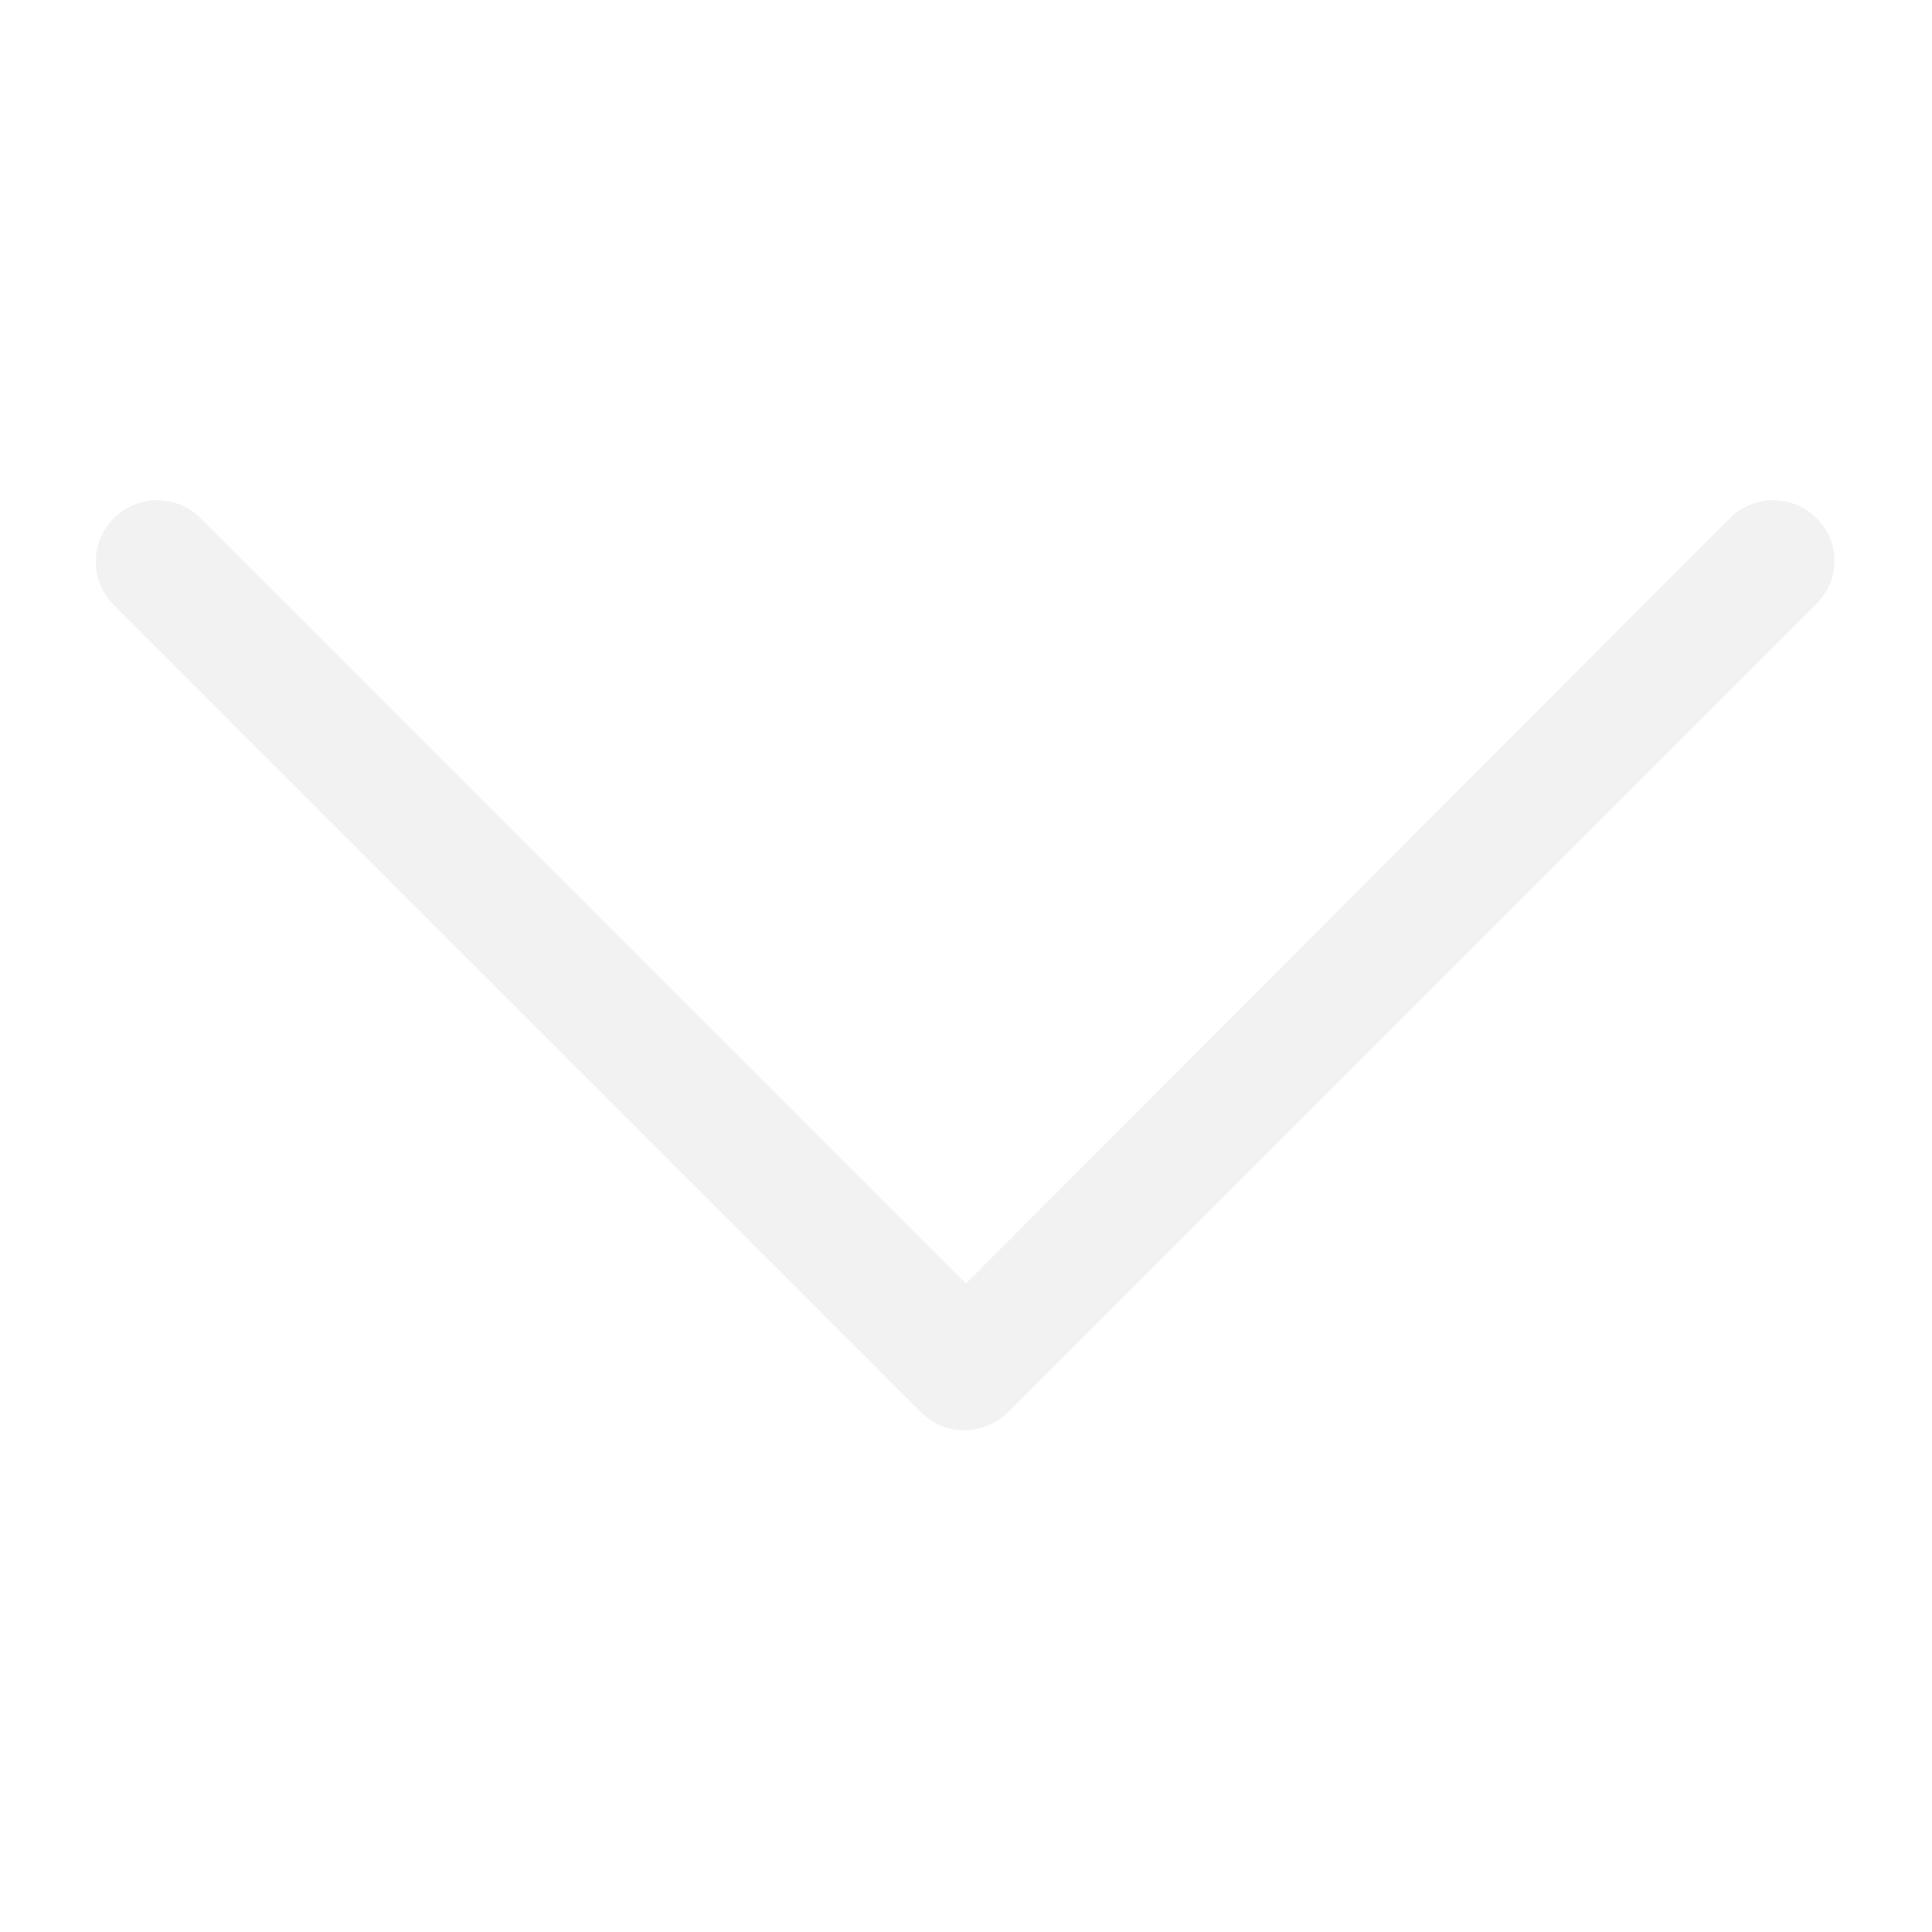
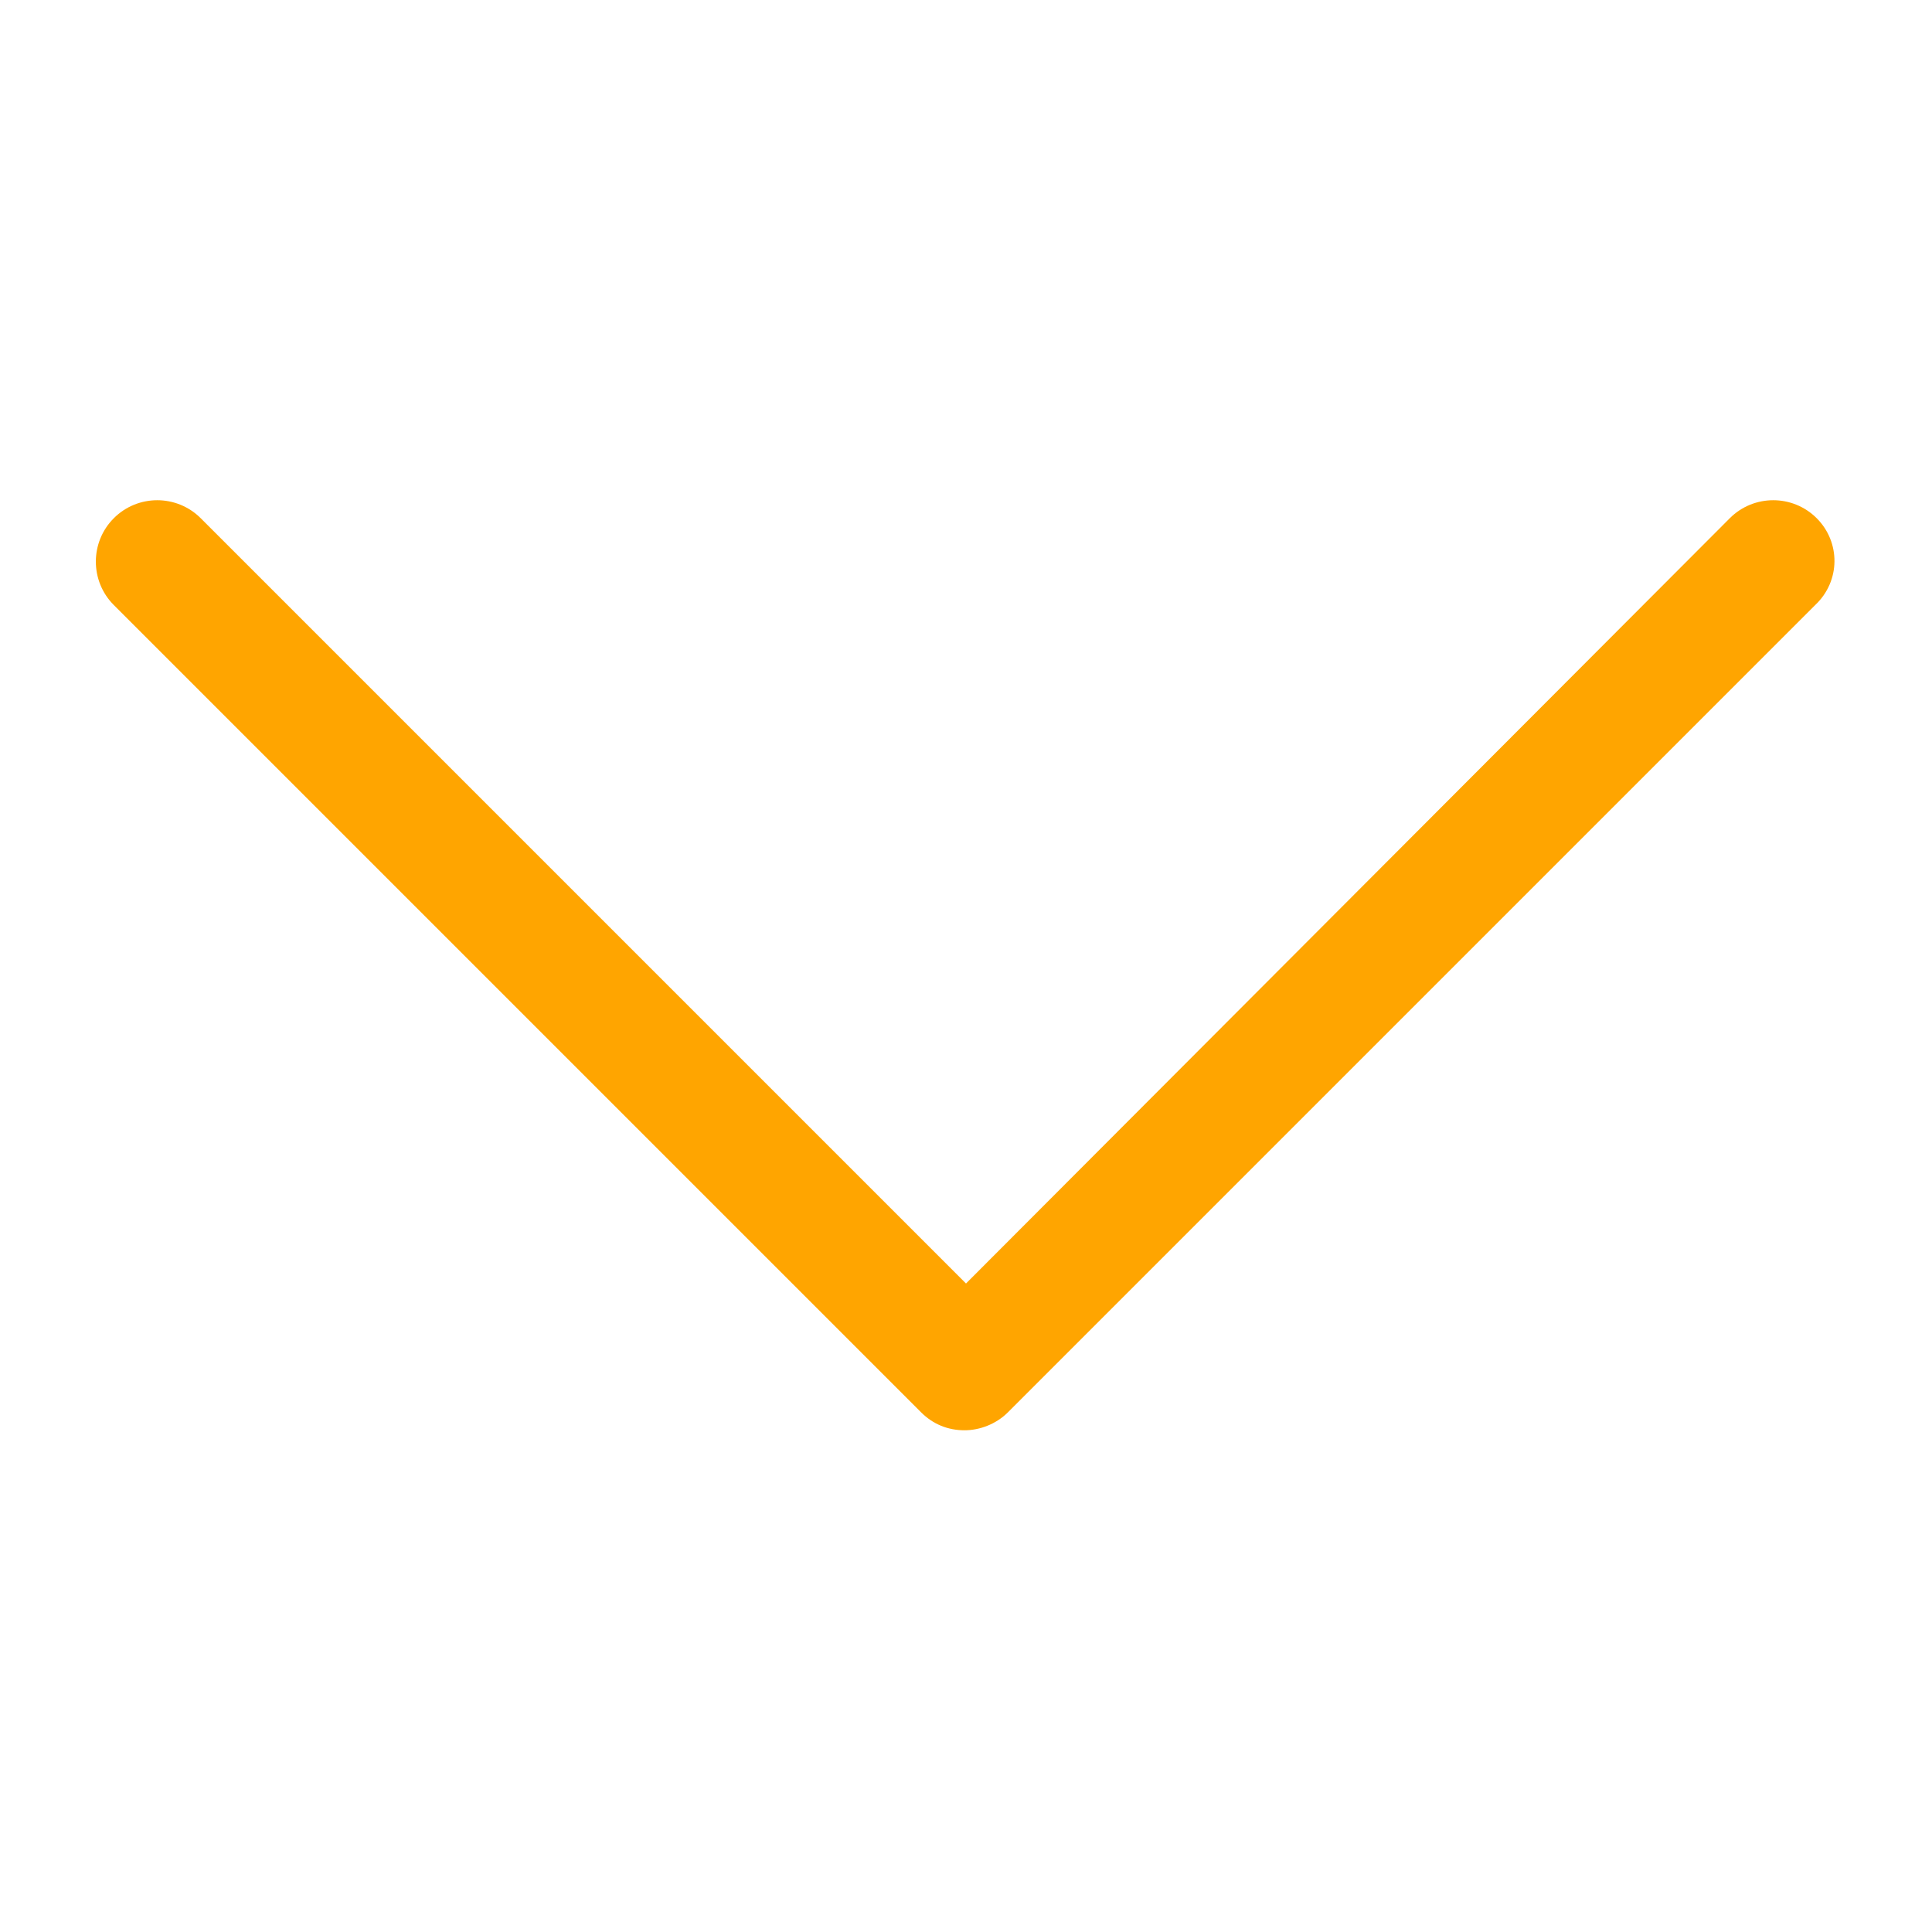
<svg xmlns="http://www.w3.org/2000/svg" viewBox="0 0 129 129">
-   <path d="M121.3 34.6c-1.6-1.6-4.2-1.6-5.8 0l-51 51.1-51.1-51.1c-1.6-1.6-4.2-1.6-5.8 0-1.6 1.6-1.6 4.2 0 5.8l53.9 53.9c.8.8 1.8 1.2 2.9 1.2 1 0 2.1-.4 2.9-1.2l53.9-53.9c1.7-1.6 1.7-4.2.1-5.8z" fill="#f2f2f2" />
+   <path d="M121.3 34.6c-1.6-1.6-4.2-1.6-5.8 0l-51 51.1-51.1-51.1c-1.6-1.6-4.2-1.6-5.8 0-1.6 1.6-1.6 4.2 0 5.8l53.9 53.9c.8.8 1.8 1.2 2.9 1.2 1 0 2.1-.4 2.9-1.2l53.9-53.9c1.7-1.6 1.7-4.2.1-5.8z" fill="orange" />
</svg>
